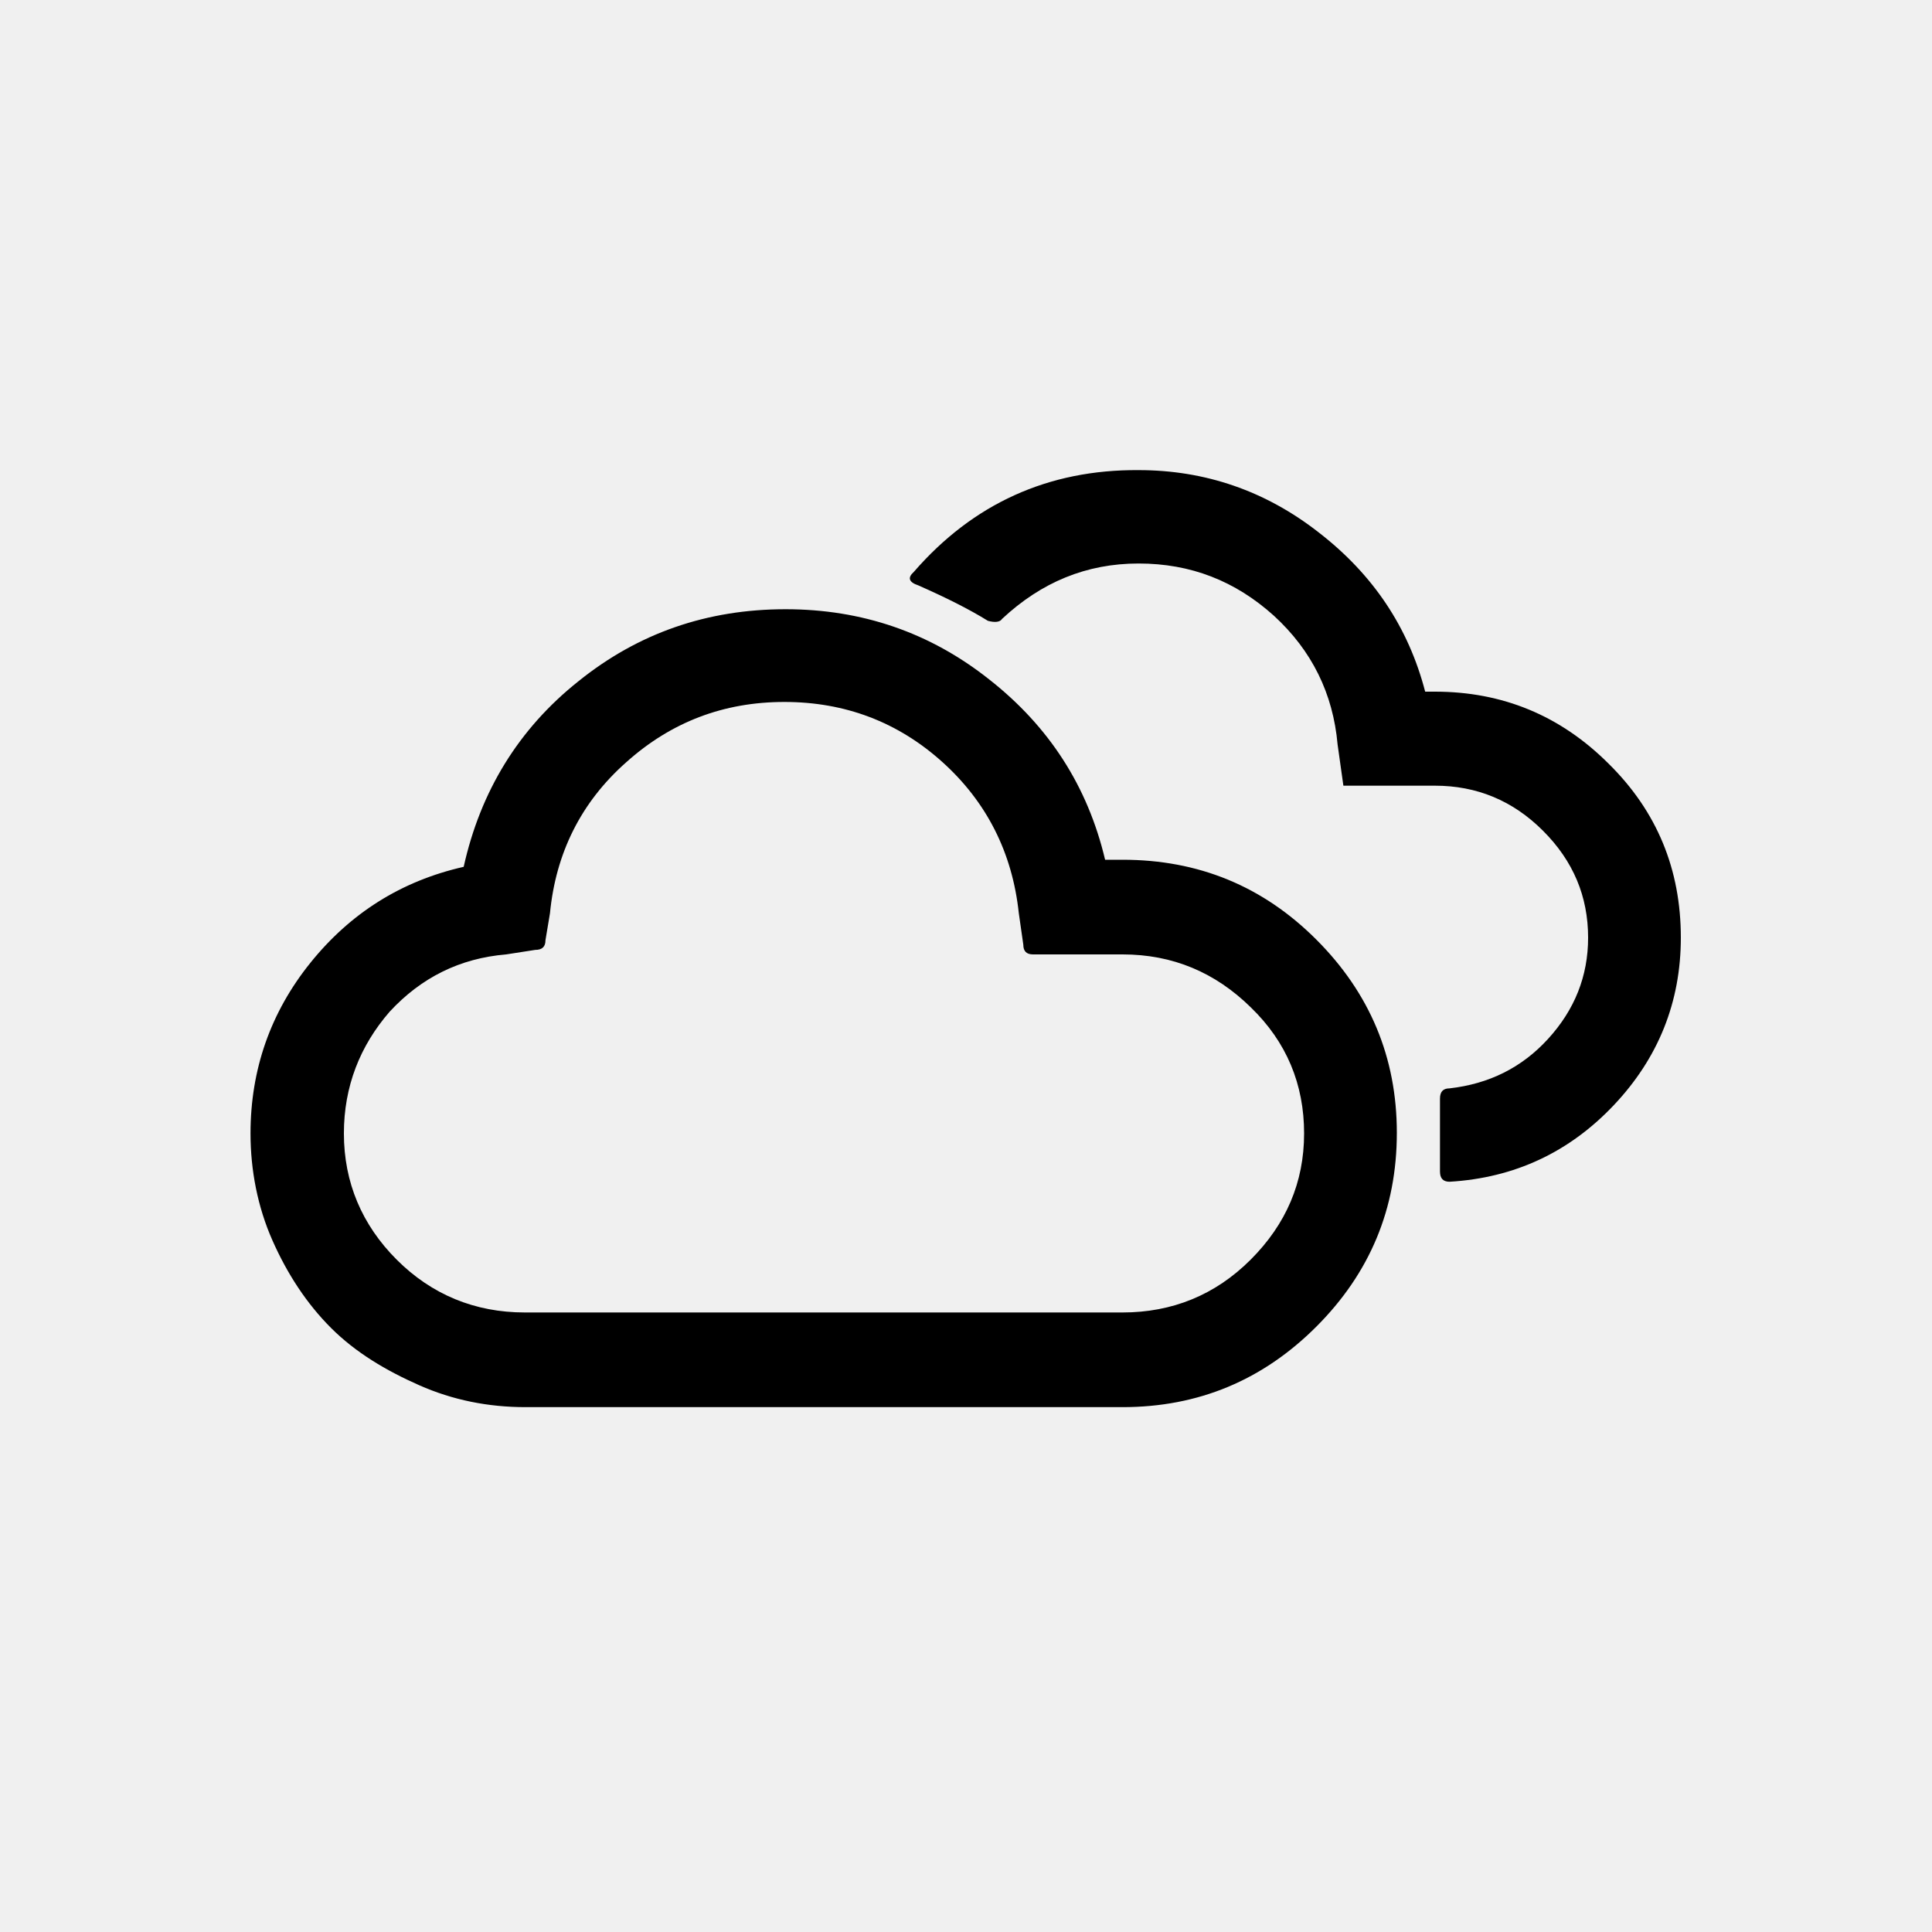
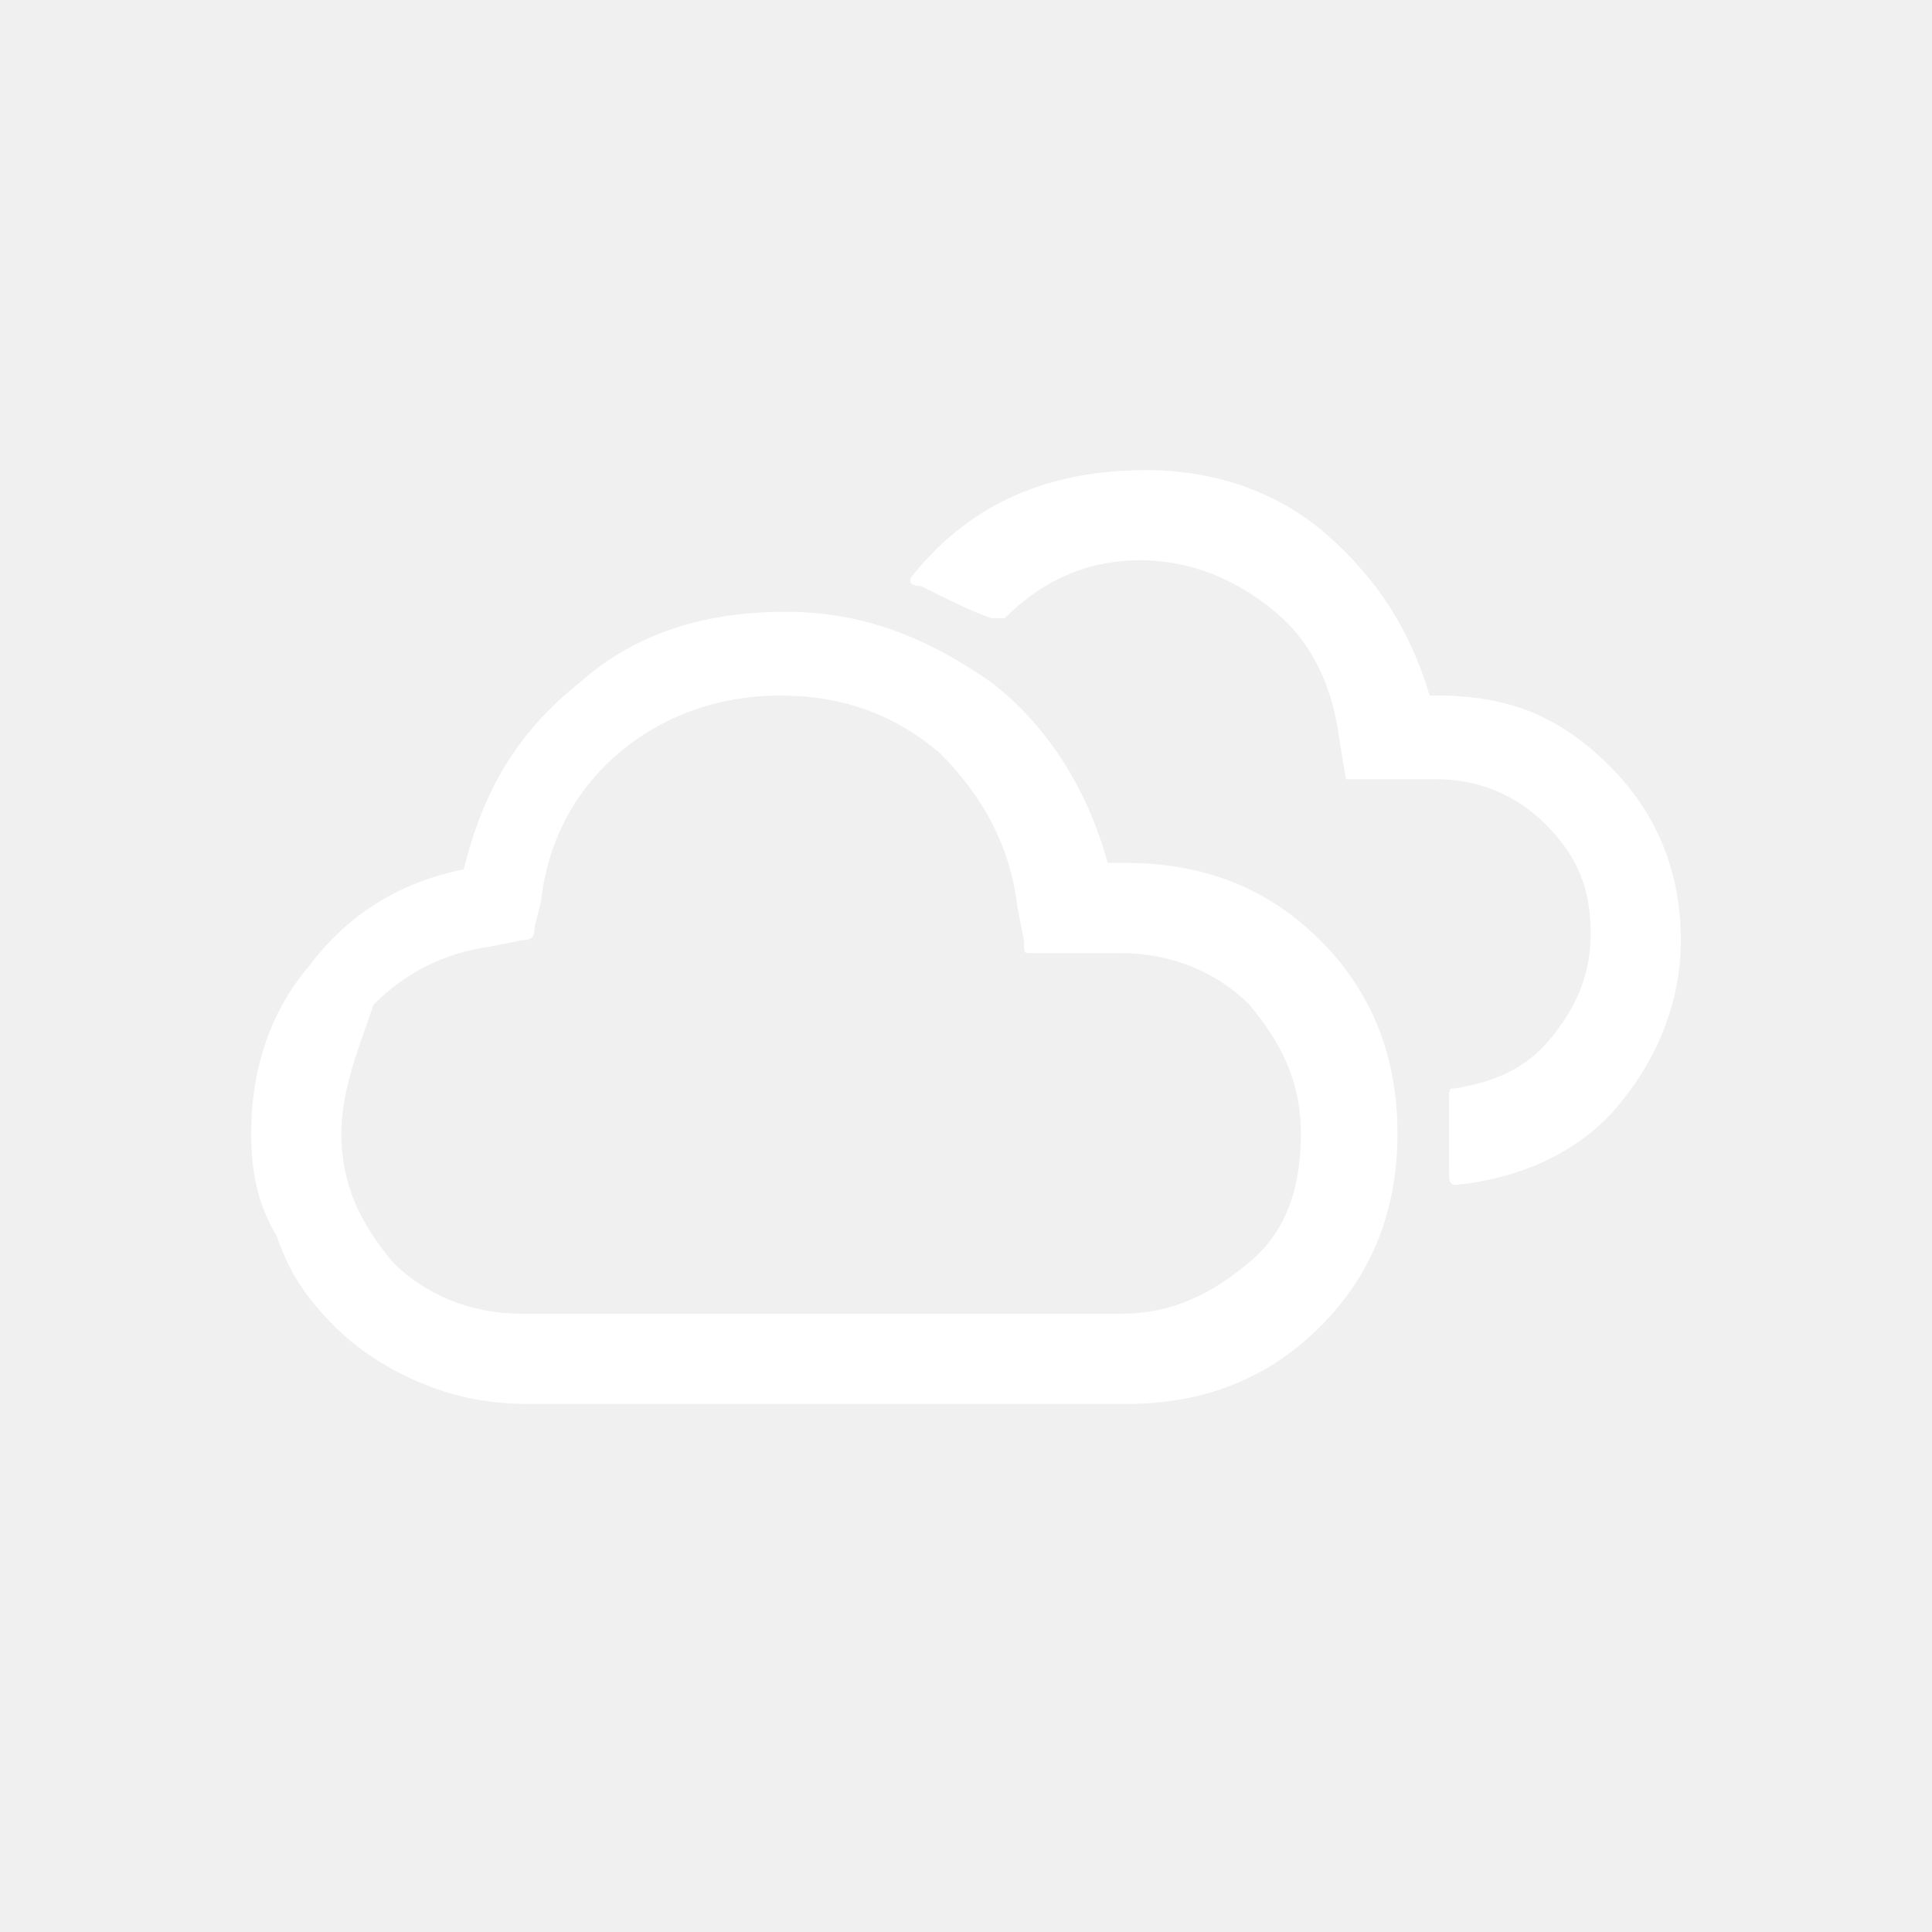
- <svg xmlns="http://www.w3.org/2000/svg" version="1.1" id="Layer_1" x="0px" y="0px" viewBox="0 0 30 30" style="enable-background:new 0 0 30 30;" xml:space="preserve">
-   <path d="M3.89,17.6c0-0.99,0.31-1.88,0.93-2.65s1.41-1.27,2.38-1.49c0.26-1.17,0.85-2.14,1.78-2.88c0.93-0.75,2-1.12,3.22-1.12  c1.18,0,2.24,0.36,3.16,1.09c0.93,0.73,1.53,1.66,1.8,2.8h0.27c1.18,0,2.18,0.41,3.01,1.24s1.25,1.83,1.25,3  c0,1.18-0.42,2.18-1.25,3.01s-1.83,1.25-3.01,1.25H8.16c-0.58,0-1.13-0.11-1.65-0.34S5.52,21,5.14,20.62  c-0.38-0.38-0.68-0.84-0.91-1.36S3.89,18.17,3.89,17.6z M5.34,17.6c0,0.76,0.28,1.42,0.82,1.96s1.21,0.82,1.99,0.82h9.28  c0.77,0,1.44-0.27,1.99-0.82c0.55-0.55,0.83-1.2,0.83-1.96c0-0.76-0.27-1.42-0.83-1.96c-0.55-0.54-1.21-0.82-1.99-0.82h-1.39  c-0.1,0-0.15-0.05-0.15-0.15l-0.07-0.49c-0.1-0.94-0.5-1.73-1.19-2.35s-1.51-0.93-2.45-0.93c-0.94,0-1.76,0.31-2.46,0.94  c-0.7,0.62-1.09,1.41-1.18,2.34l-0.07,0.42c0,0.1-0.05,0.15-0.16,0.15l-0.45,0.07c-0.72,0.06-1.32,0.36-1.81,0.89  C5.59,16.24,5.34,16.87,5.34,17.6z M14.19,8.88c-0.1,0.09-0.08,0.16,0.07,0.21c0.43,0.19,0.79,0.37,1.08,0.55  c0.11,0.03,0.19,0.02,0.22-0.03c0.61-0.57,1.31-0.86,2.12-0.86c0.81,0,1.5,0.27,2.1,0.81c0.59,0.54,0.92,1.21,0.99,2l0.09,0.64h1.42  c0.65,0,1.21,0.23,1.68,0.7c0.47,0.47,0.7,1.02,0.7,1.66c0,0.6-0.21,1.12-0.62,1.57s-0.92,0.7-1.53,0.77c-0.1,0-0.15,0.05-0.15,0.16  v1.13c0,0.11,0.05,0.16,0.15,0.16c1.01-0.06,1.86-0.46,2.55-1.19s1.04-1.6,1.04-2.6c0-1.06-0.37-1.96-1.12-2.7  c-0.75-0.75-1.65-1.12-2.7-1.12h-0.15c-0.26-1-0.81-1.82-1.65-2.47c-0.83-0.65-1.77-0.97-2.8-0.97C16.28,7.29,15.11,7.82,14.19,8.88  z" />
+ <svg xmlns="http://www.w3.org/2000/svg" version="1.1" id="Layer_1" x="0px" y="0px" viewBox="-34 36 30 30" style="enable-background:new -34 36 30 30;" xml:space="preserve">
+   <style type="text/css">
+ 	.st0{fill:#FFFFFF;}
+ </style>
+   <path class="st0" d="M-30.1,53.6c0-1,0.3-1.9,0.9-2.6c0.6-0.8,1.4-1.3,2.4-1.5c0.3-1.2,0.8-2.1,1.8-2.9c0.9-0.8,2-1.1,3.2-1.1  c1.2,0,2.2,0.4,3.2,1.1c0.9,0.7,1.5,1.7,1.8,2.8h0.3c1.2,0,2.2,0.4,3,1.2c0.8,0.8,1.2,1.8,1.2,3c0,1.2-0.4,2.2-1.2,3  c-0.8,0.8-1.8,1.2-3,1.2h-9.3c-0.6,0-1.1-0.1-1.6-0.3c-0.5-0.2-1-0.5-1.4-0.9c-0.4-0.4-0.7-0.8-0.9-1.4  C-30,54.7-30.1,54.2-30.1,53.6z M-28.7,53.6c0,0.8,0.3,1.4,0.8,2c0.5,0.5,1.2,0.8,2,0.8h9.3c0.8,0,1.4-0.3,2-0.8s0.8-1.2,0.8-2  s-0.3-1.4-0.8-2c-0.5-0.5-1.2-0.8-2-0.8H-18c-0.1,0-0.1,0-0.1-0.2l-0.1-0.5c-0.1-0.9-0.5-1.7-1.2-2.4c-0.7-0.6-1.5-0.9-2.5-0.9  c-0.9,0-1.8,0.3-2.5,0.9c-0.7,0.6-1.1,1.4-1.2,2.3l-0.1,0.4c0,0.1,0,0.2-0.2,0.2l-0.5,0.1c-0.7,0.1-1.3,0.4-1.8,0.9  C-28.4,52.2-28.7,52.9-28.7,53.6z M-19.8,44.9c-0.1,0.1-0.1,0.2,0.1,0.2c0.4,0.2,0.8,0.4,1.1,0.5c0.1,0,0.2,0,0.2,0  c0.6-0.6,1.3-0.9,2.1-0.9c0.8,0,1.5,0.3,2.1,0.8c0.6,0.5,0.9,1.2,1,2l0.1,0.6h1.4c0.6,0,1.2,0.2,1.7,0.7s0.7,1,0.7,1.7  c0,0.6-0.2,1.1-0.6,1.6s-0.9,0.7-1.5,0.8c-0.1,0-0.1,0-0.1,0.2v1.1c0,0.1,0,0.2,0.1,0.2c1-0.1,1.9-0.5,2.5-1.2s1-1.6,1-2.6  c0-1.1-0.4-2-1.1-2.7c-0.8-0.8-1.6-1.1-2.7-1.1h-0.1c-0.3-1-0.8-1.8-1.6-2.5c-0.8-0.7-1.8-1-2.8-1C-17.7,43.3-18.9,43.8-19.8,44.9z" />
</svg>
